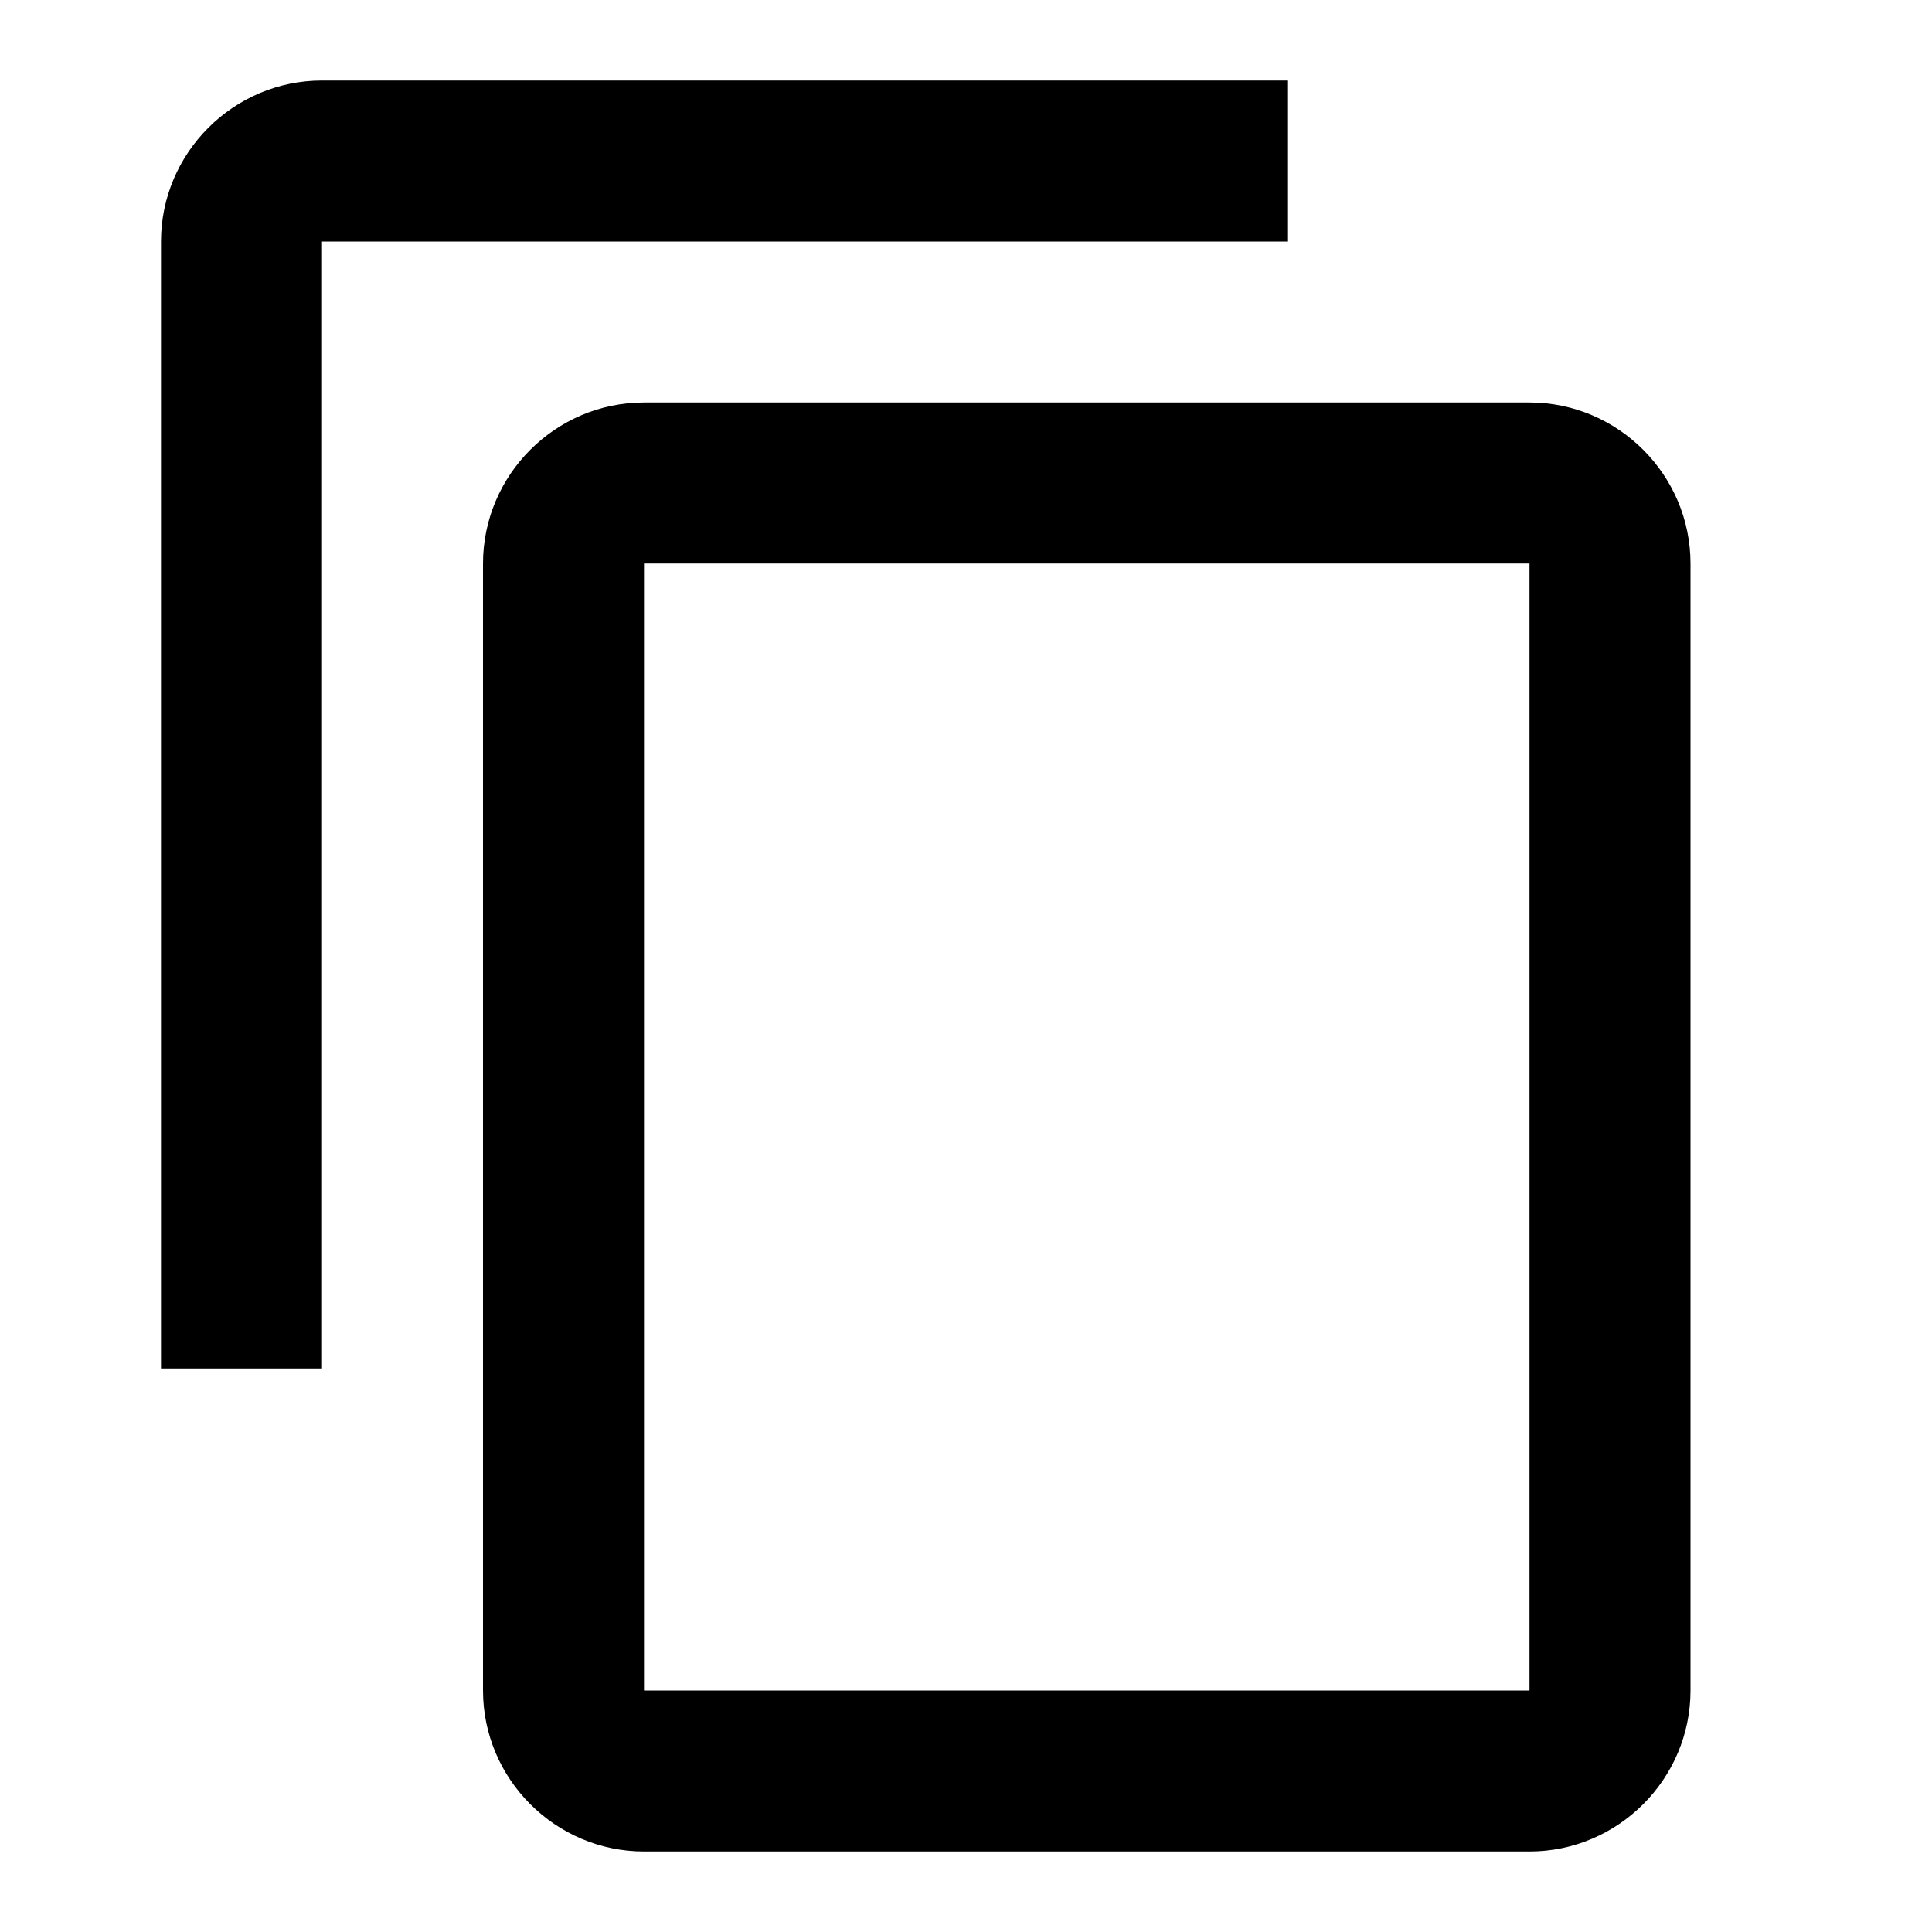
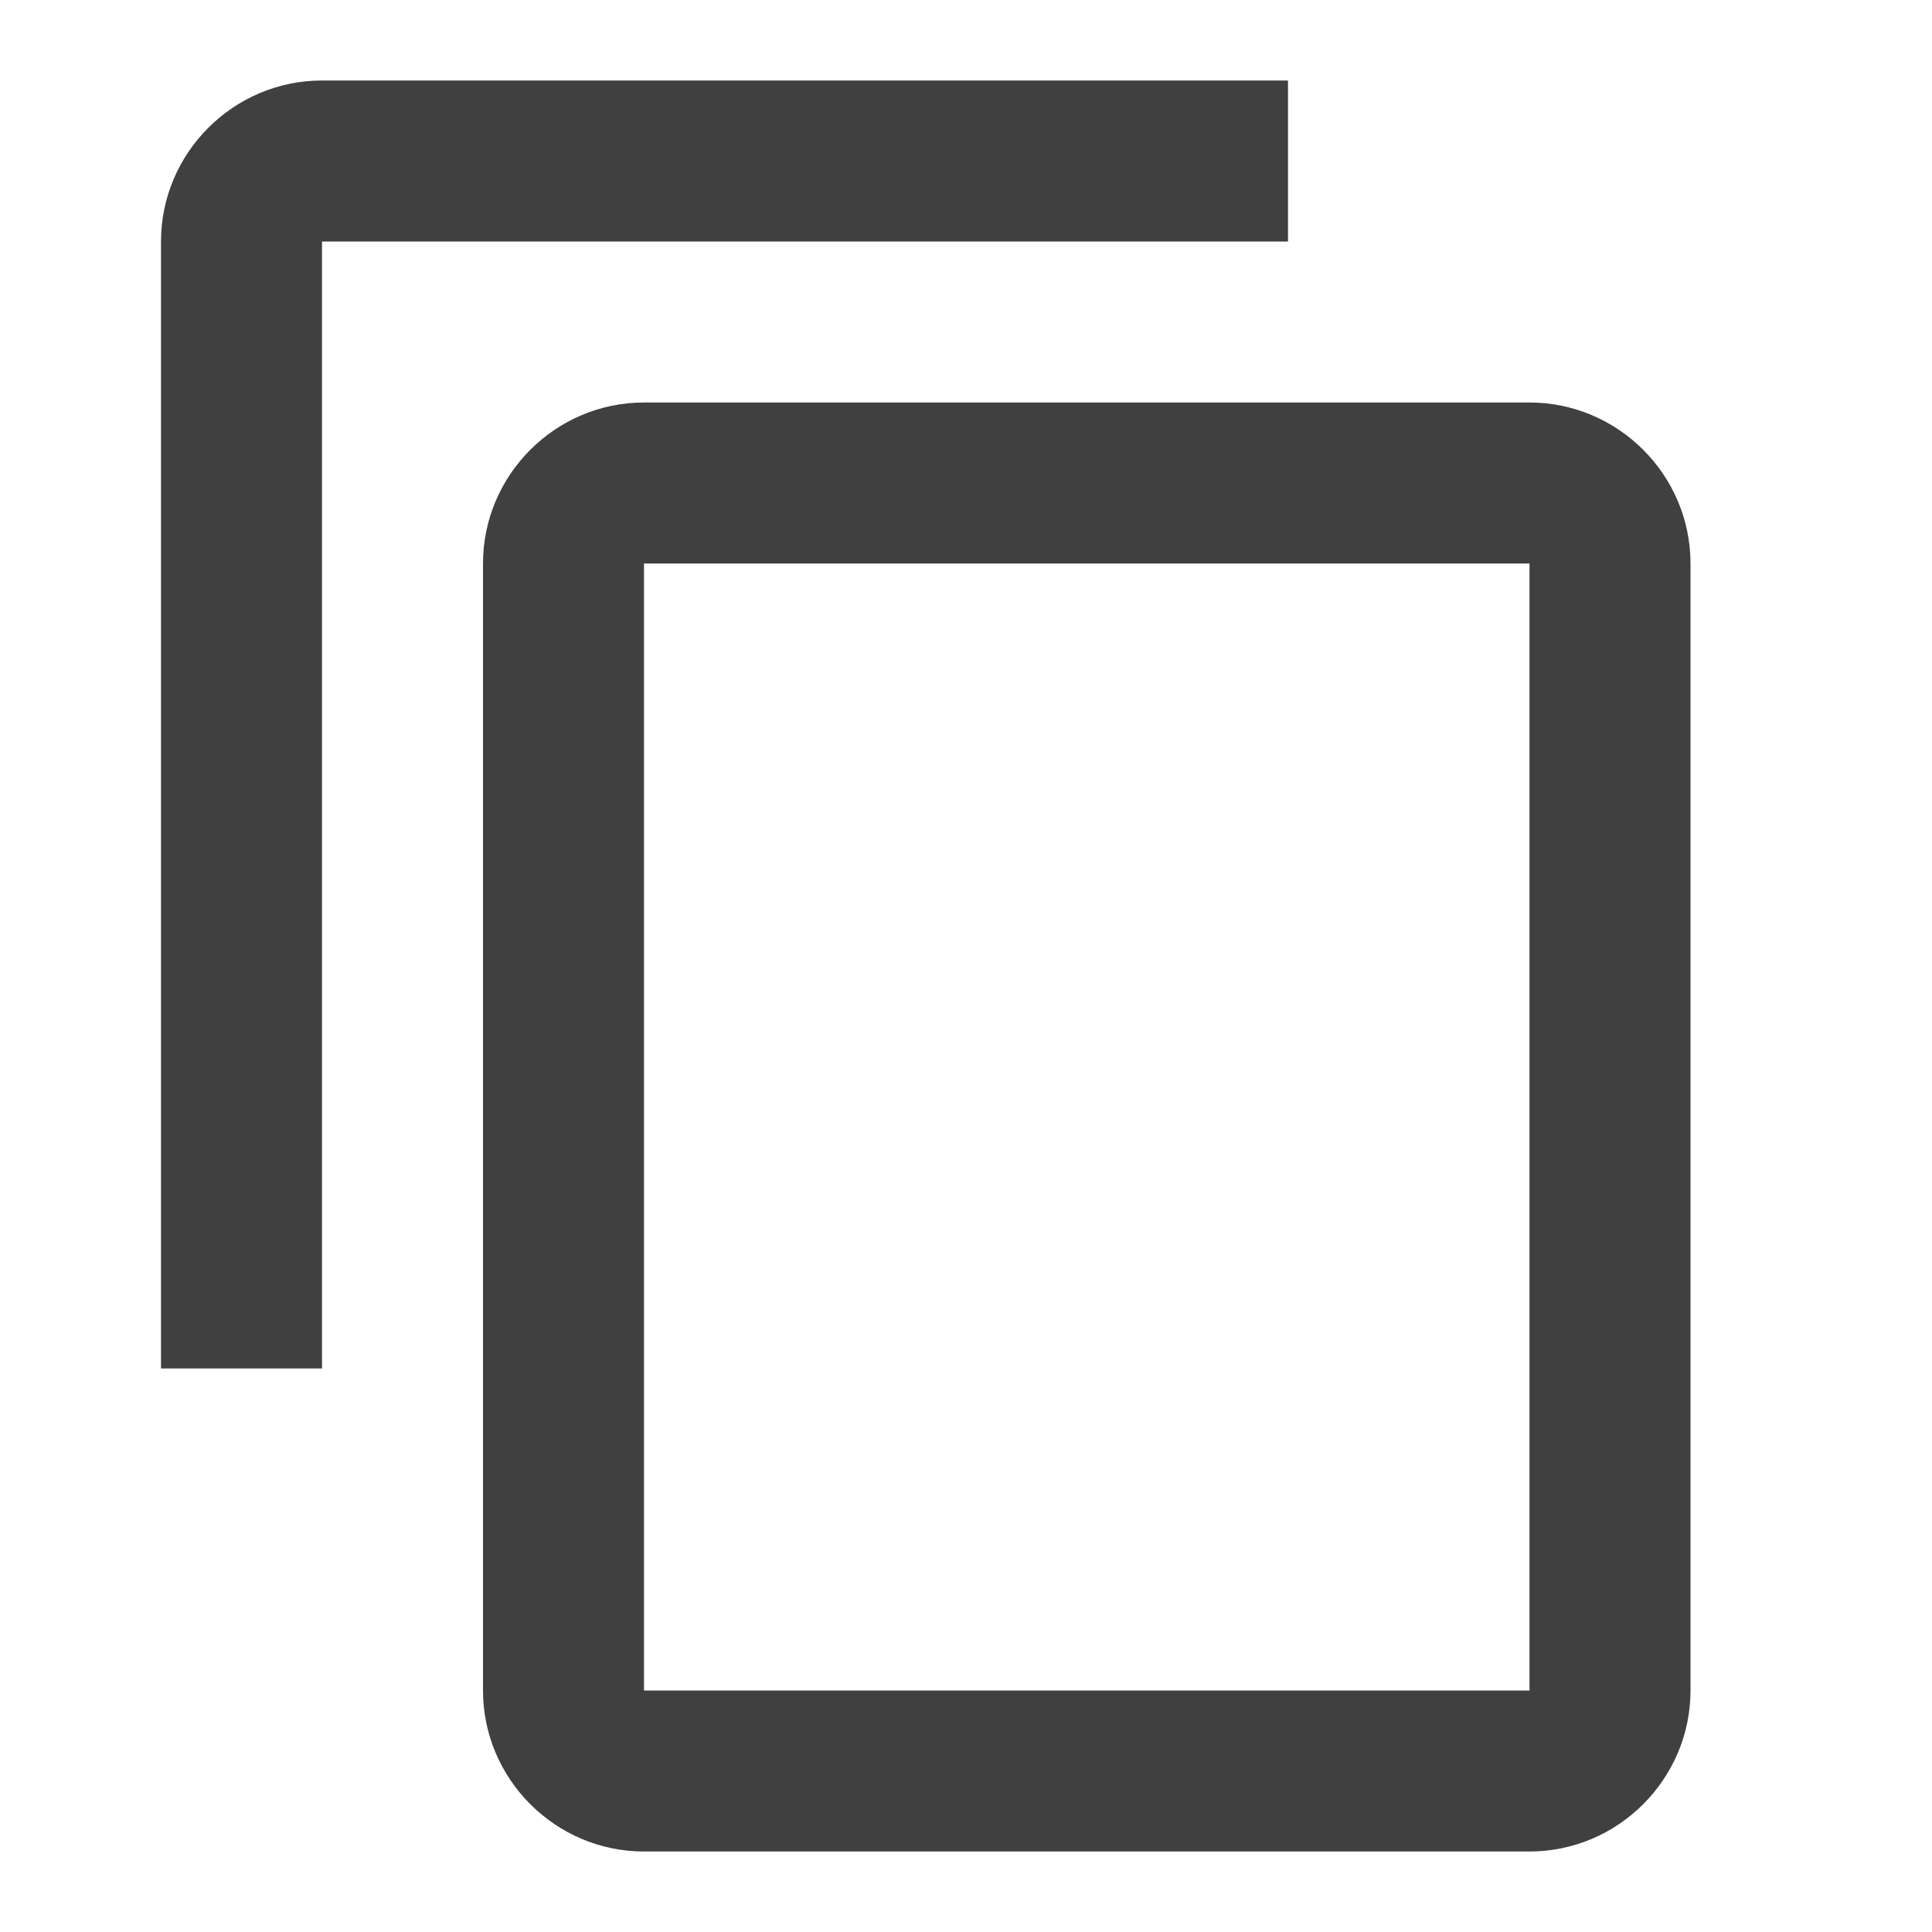
- <svg xmlns="http://www.w3.org/2000/svg" height="24px" viewBox="0 0 24 24" width="24px" fill="#000000">
+ <svg xmlns="http://www.w3.org/2000/svg" height="24px" viewBox="0 0 24 24" width="24px" fill="#404040">
  <path d="M0 0h24v24H0V0z" fill="none" />
  <path d="M16 1H4c-1.1 0-2 .9-2 2v14h2V3h12V1zm3 4H8c-1.1 0-2 .9-2 2v14c0 1.1.9 2 2 2h11c1.1 0 2-.9 2-2V7c0-1.1-.9-2-2-2zm0 16H8V7h11v14z" />
</svg>
